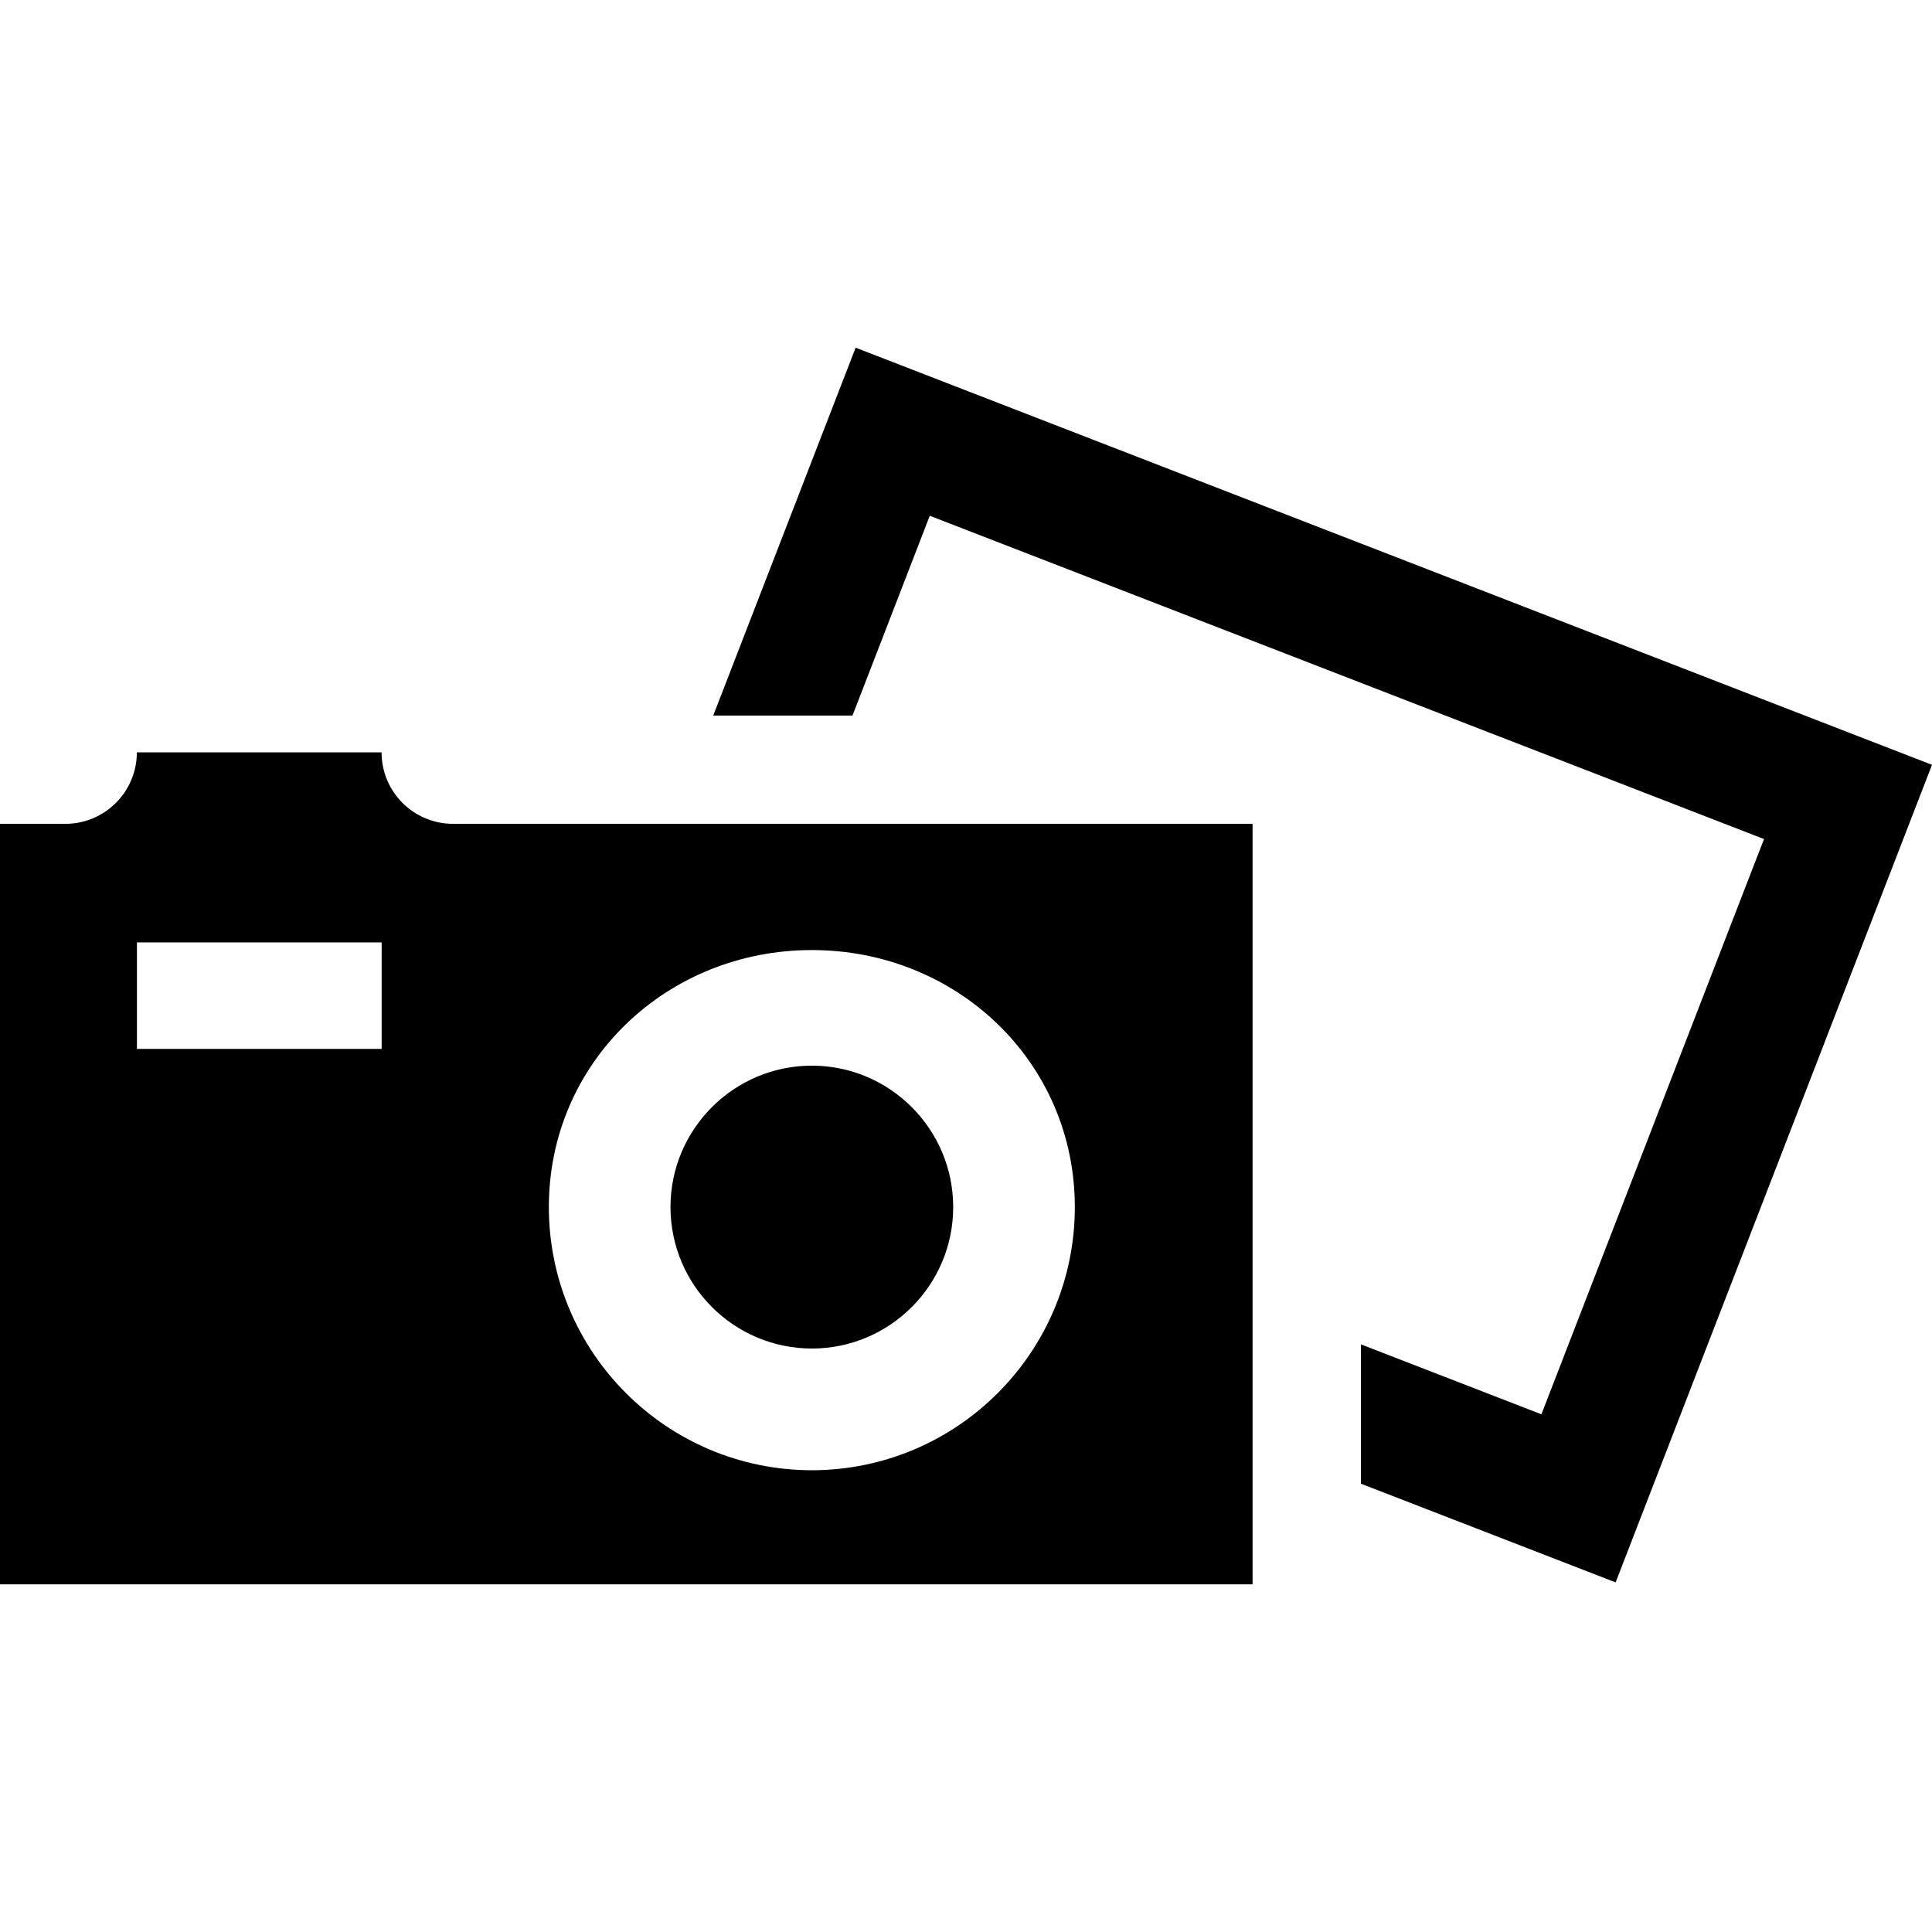
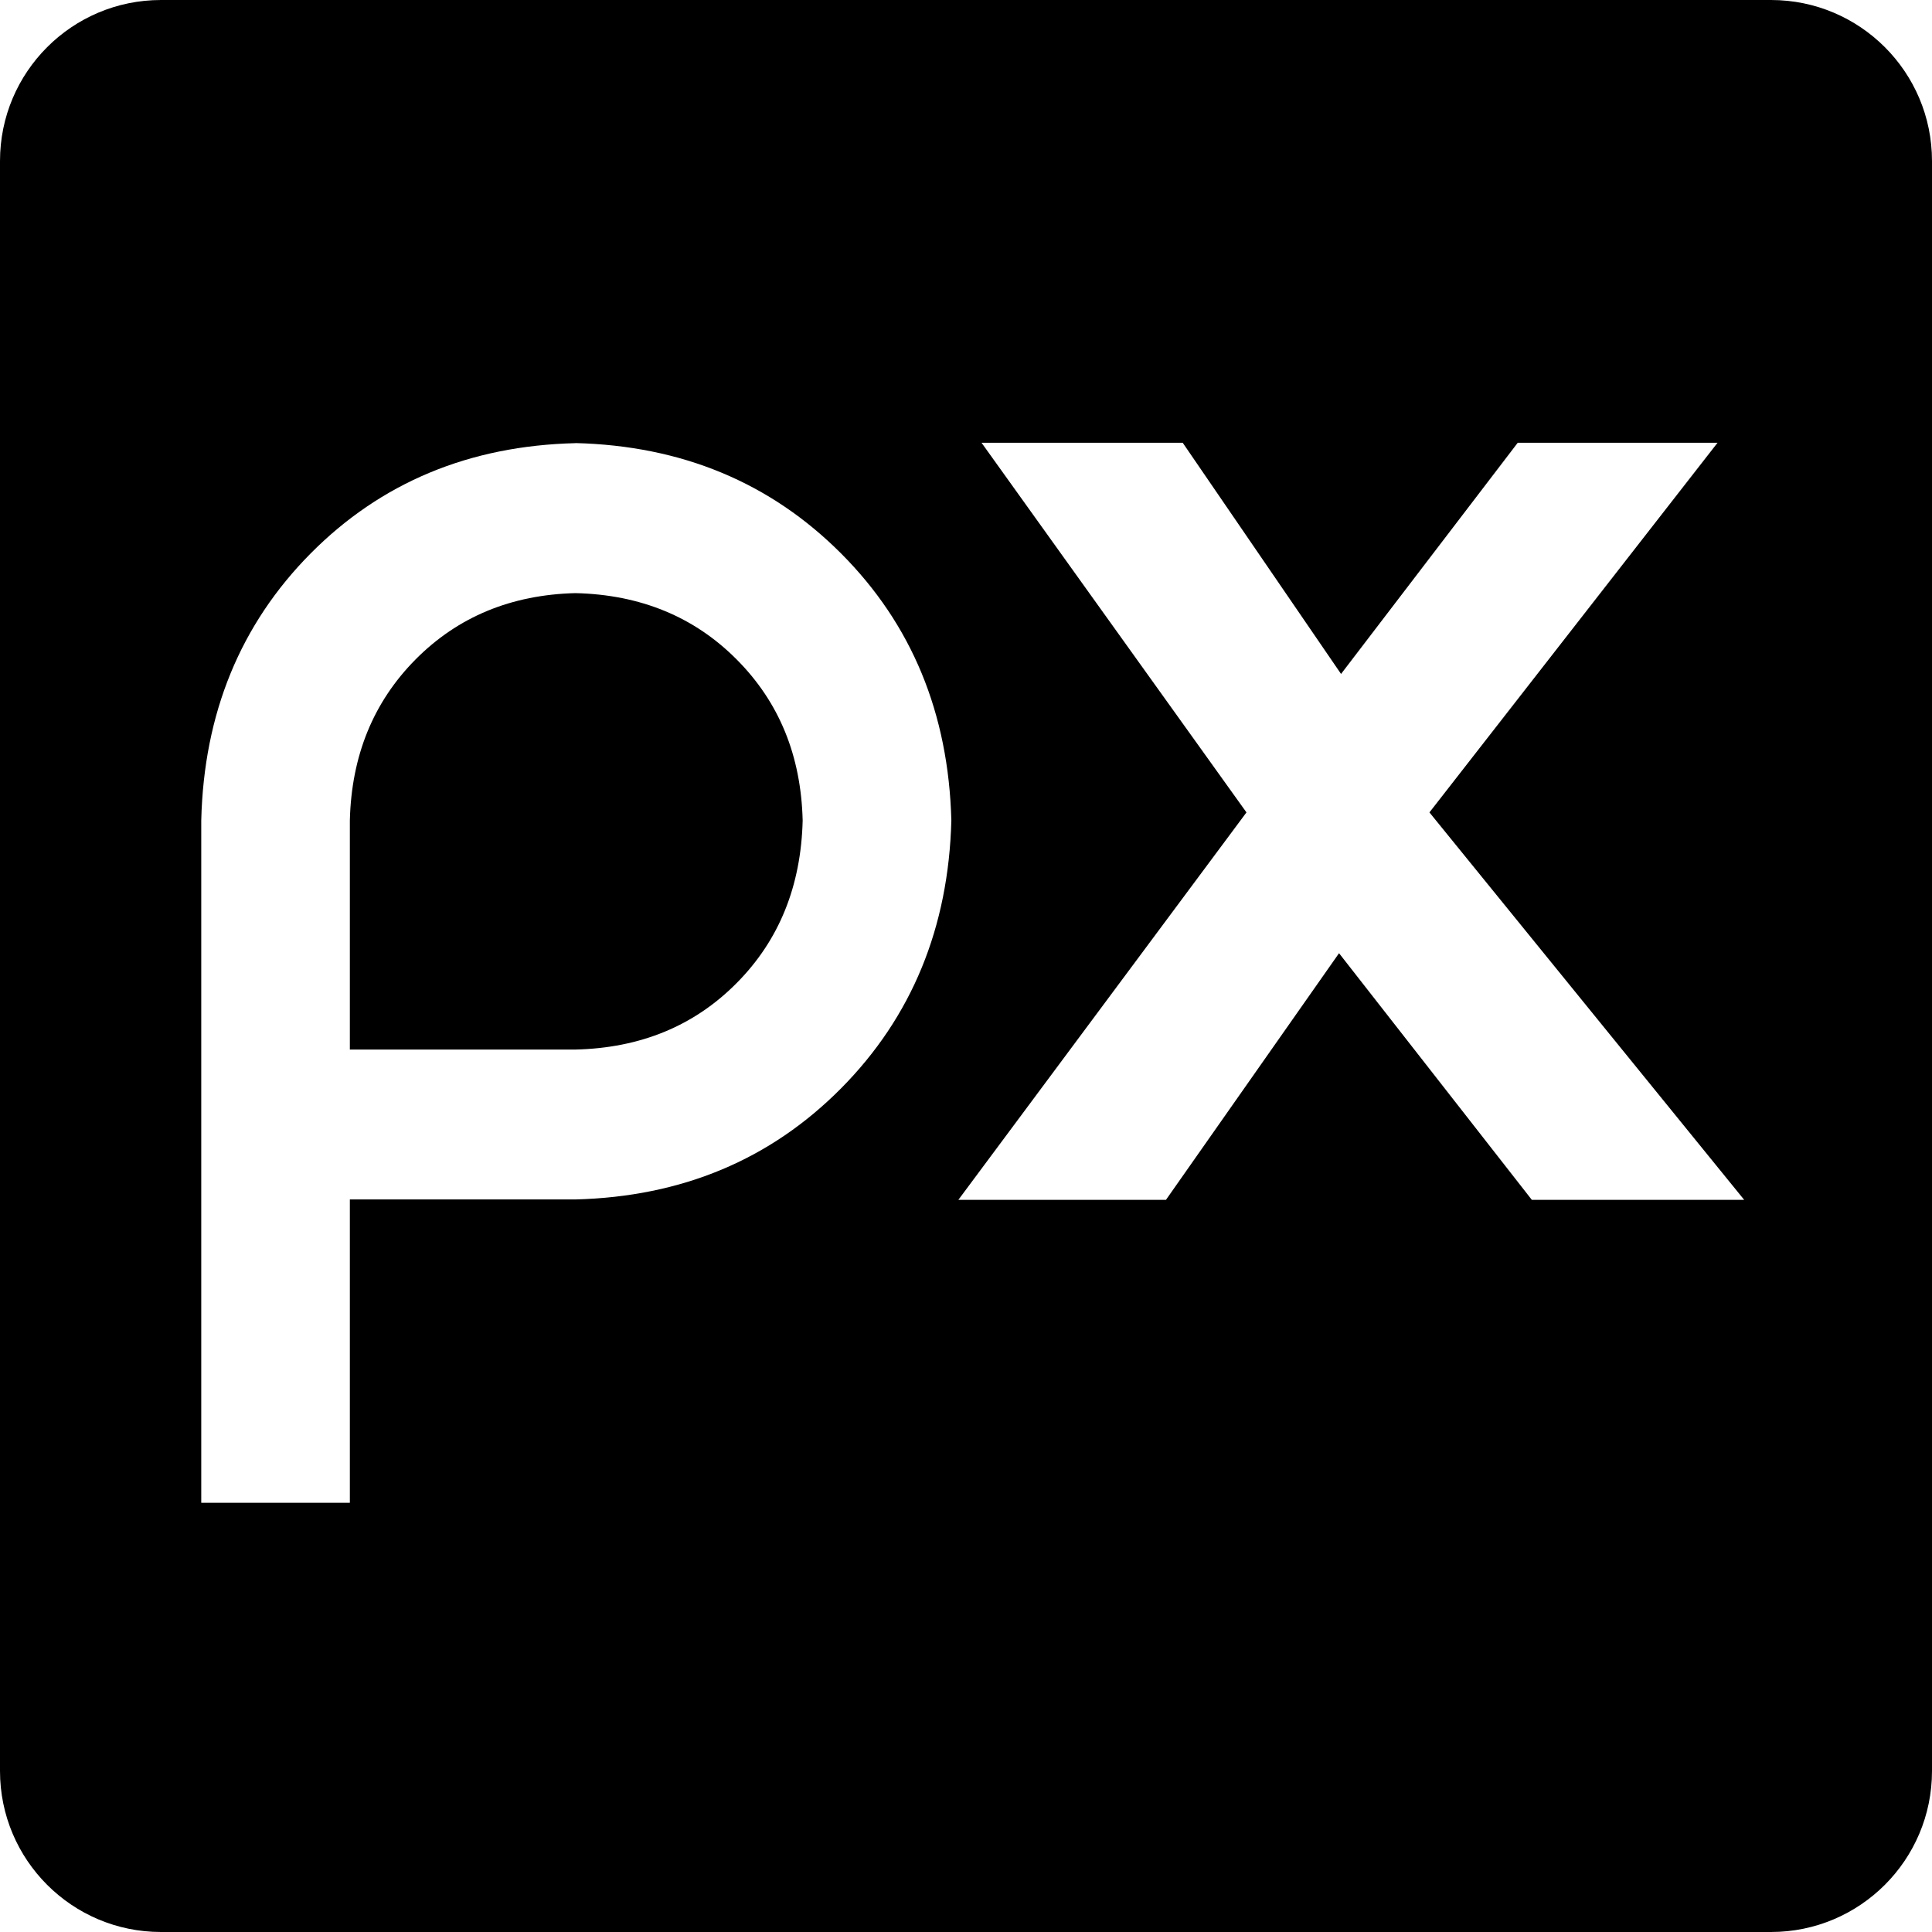
<svg xmlns="http://www.w3.org/2000/svg" role="img" viewBox="0 0 24 24">
-   <path d="M5.627 10.234a.888.888 0 01-.887-.888H1.7c0 .49-.398.888-.888.888H0v9.447h15.56v-9.447H5.64zm-.886 2.796h-3.04v-1.323h3.04v1.323zm5.344 5.234a3.271 3.271 0 01-3.267-3.269c0-1.802 1.466-3.193 3.267-3.193s3.267 1.39 3.267 3.193a3.271 3.271 0 01-3.267 3.269zm1.756-3.269c0 .969-.788 1.757-1.756 1.757a1.759 1.759 0 01-1.756-1.757c0-.969.788-1.757 1.756-1.757s1.756.788 1.756 1.757zM24 9.501l-3.93 10.156-3.164-1.226V16.7l2.242.869 2.765-7.146L11.55 6.407l-.96 2.482h-1.73l1.769-4.57L24 9.501Z" />
+   <path d="M2 0a2 2 0 0 0-2 2v20a2 2 0 0 0 2 2h20a2 2 0 0 0 2-2V2a2 2 0 0 0-2-2Zm10.193 5.5h2.499l1.967 2.872L18.854 5.5h2.482l-3.579 4.592 3.91 4.813h-2.638l-2.395-3.064-2.15 3.064h-2.579l3.579-4.813zm-5.045.004c1.32.033 2.42.49 3.3 1.371.879.881 1.335 1.986 1.37 3.317-.035 1.331-.491 2.441-1.37 3.328-.88.887-1.98 1.346-3.3 1.38H4.346v3.768H2.5v-8.476c.032-1.33.486-2.436 1.359-3.317.873-.88 1.97-1.338 3.29-1.37Zm0 1.864c-.797.02-1.46.294-1.985.823-.525.53-.797 1.196-.817 2v2.847h2.802c.808-.019 1.476-.294 2.003-.826.528-.532.8-1.206.82-2.02-.02-.805-.292-1.47-.82-2-.527-.53-1.195-.805-2.003-.824Z" />
</svg>
